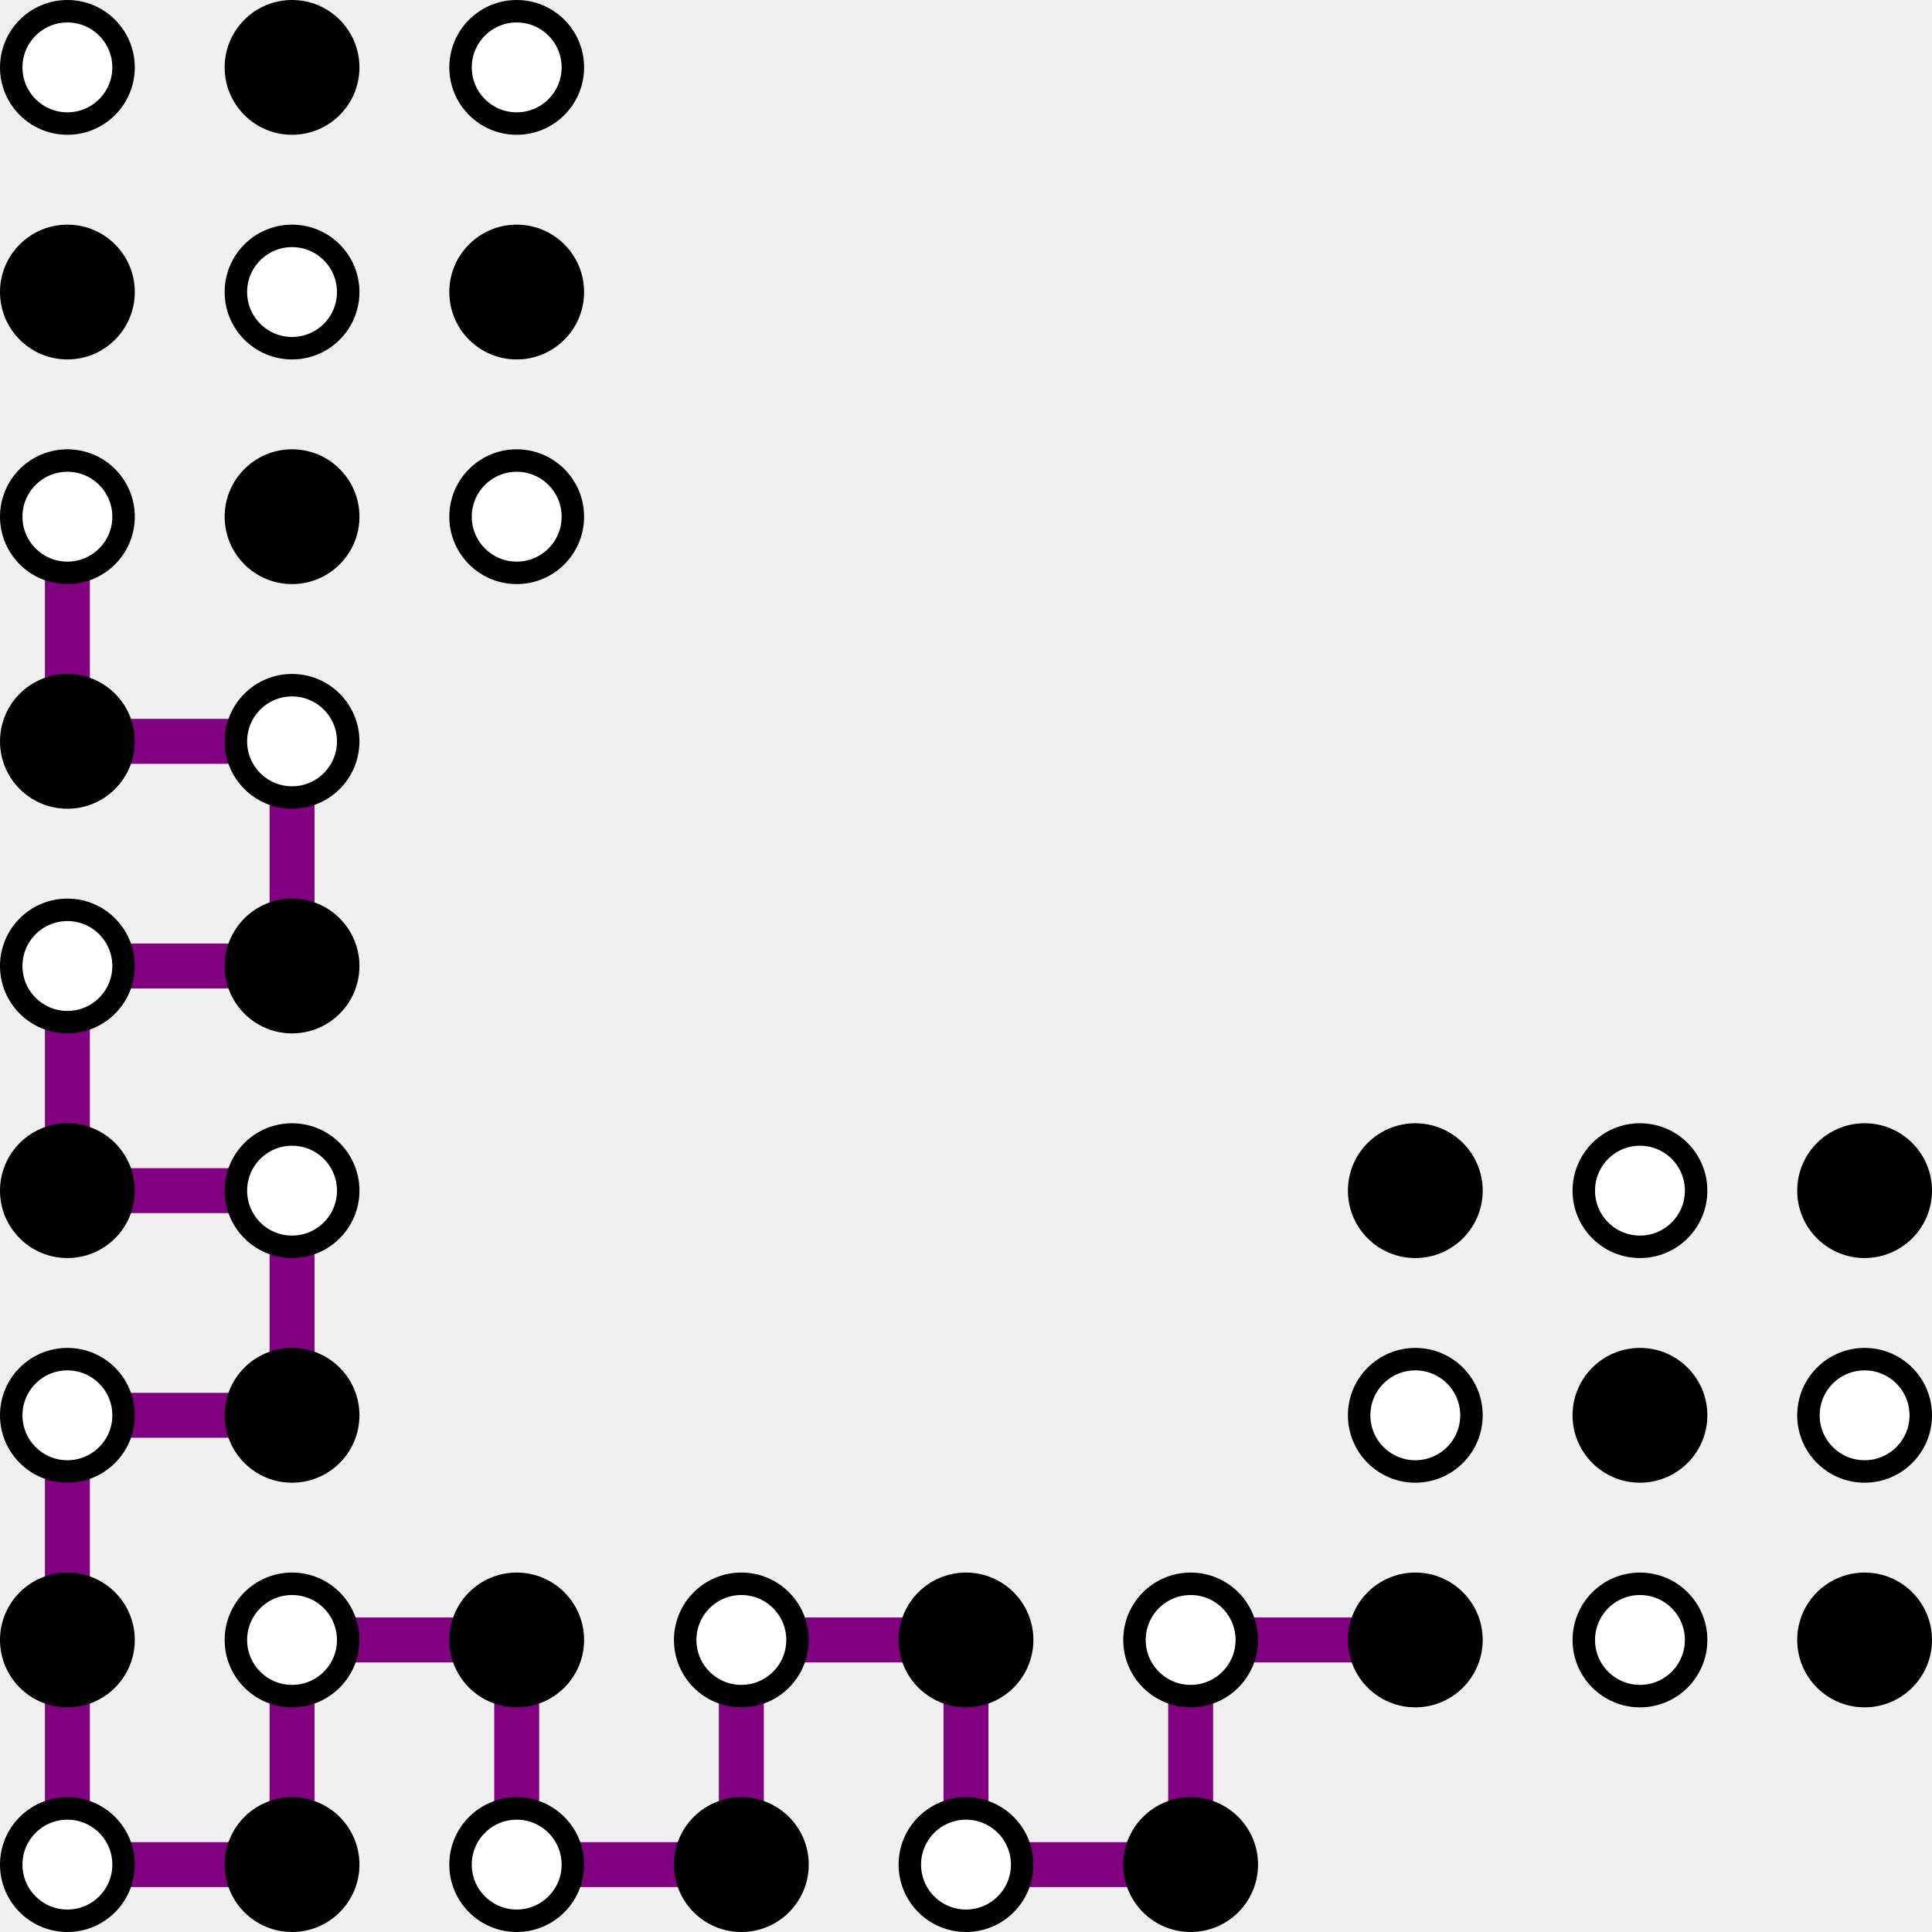
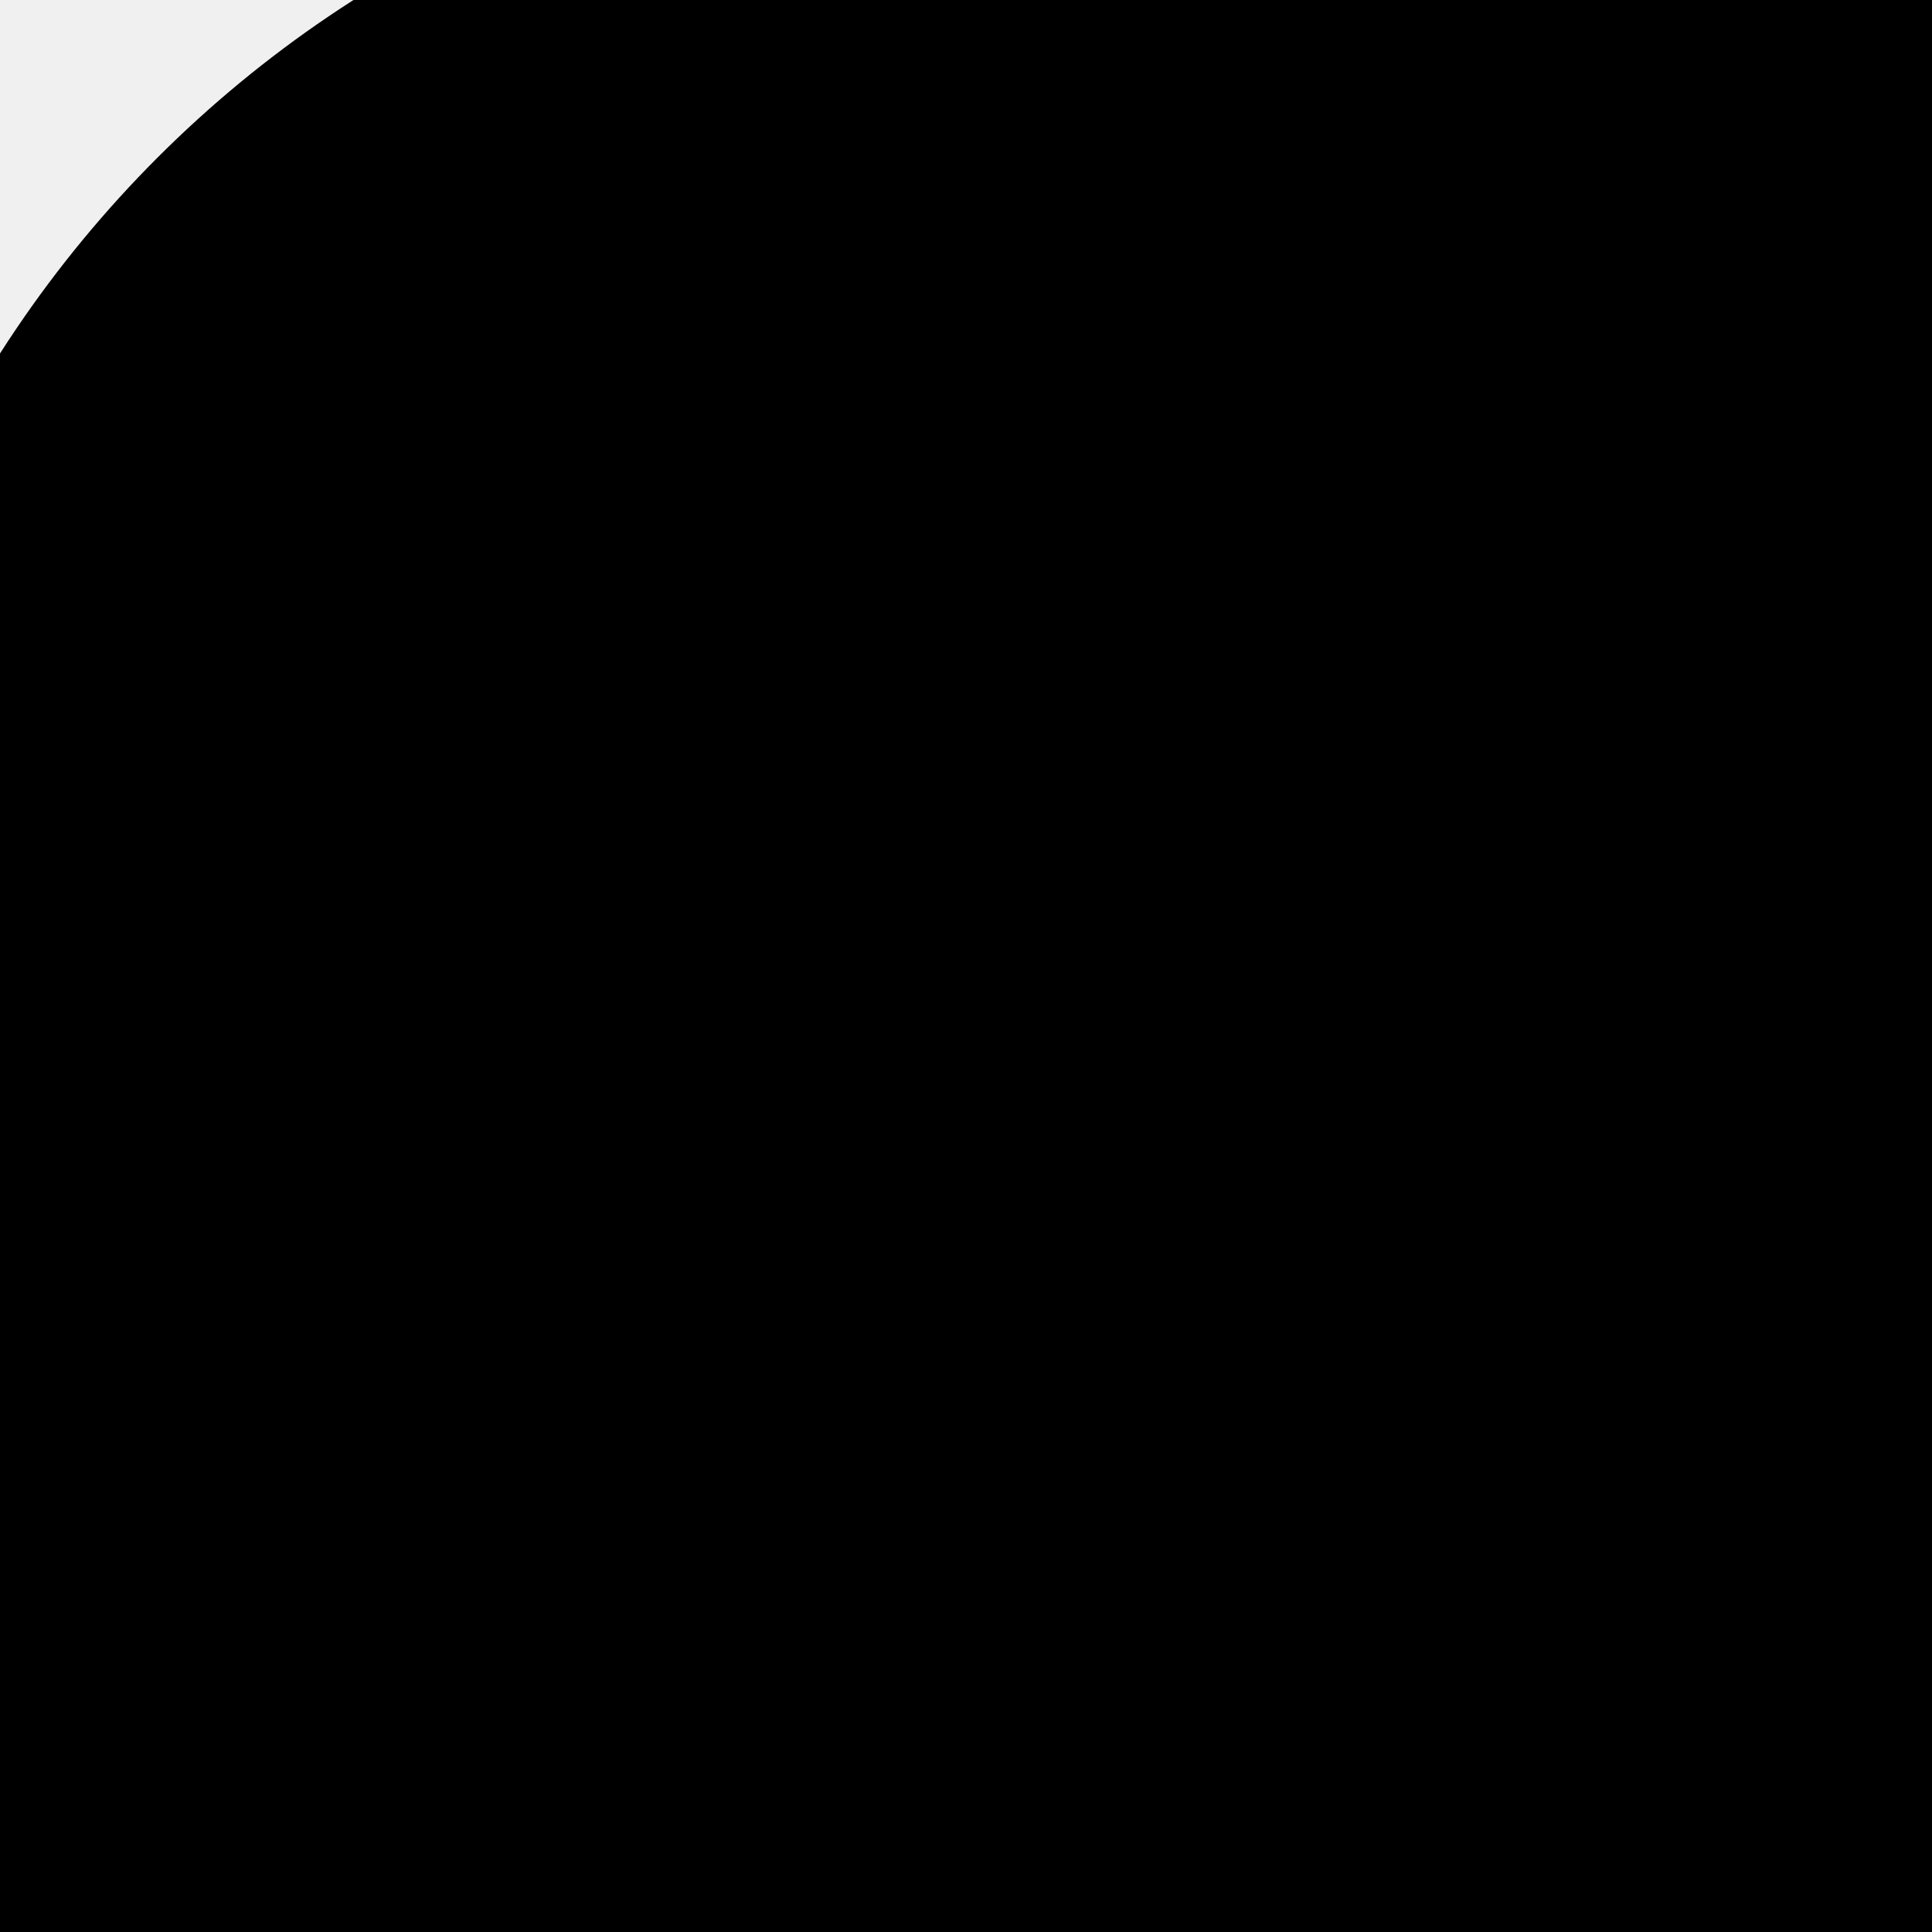
<svg xmlns="http://www.w3.org/2000/svg" xmlns:xlink="http://www.w3.org/1999/xlink" version="1.1" viewBox="-1 -1 172 172" width="172" height="172">
  <style>svg { background: #bbb }
  </style>
-   <symbol id="O" viewBox="-5 -5 10 10" overflow="visible">
+   <symbol id="O" viewBox="-5 -5 10 10" width="10" height="10" overflow="visible">
    <circle r="5" stroke="black" stroke-width="2" fill="white" />
  </symbol>
-   <symbol id="O_v1" viewBox="-5 -5 10 10" overflow="visible">
+   <symbol id="O_v1" viewBox="-5 -5 10 10" width="10" height="10" overflow="visible">
    <circle r="5" stroke="black" stroke-width="2" fill="black" />
  </symbol>
-   <symbol id="_7C" viewBox="-5 -5 10 10" overflow="visible">
+   <symbol id="_7C" viewBox="-5 -5 10 10" width="10" height="10" overflow="visible">
    <line y1="-5" y2="5" stroke="purple" stroke-width="4" />
  </symbol>
-   <symbol id="_2D" viewBox="-5 -5 10 10" overflow="visible">
+   <symbol id="_2D" viewBox="-5 -5 10 10" width="10" height="10" overflow="visible">
    <line x1="-5" x2="5" stroke="purple" stroke-width="4" />
  </symbol>
-   <use xlink:href="#_7C" x="0" y="50" width="10" height="10" />
-   <use xlink:href="#_2D" x="10" y="60" width="10" height="10" />
-   <use xlink:href="#_7C" x="20" y="70" width="10" height="10" />
-   <use xlink:href="#_2D" x="10" y="80" width="10" height="10" />
-   <use xlink:href="#_7C" x="0" y="90" width="10" height="10" />
-   <use xlink:href="#_2D" x="10" y="100" width="10" height="10" />
-   <use xlink:href="#_7C" x="20" y="110" width="10" height="10" />
-   <use xlink:href="#_2D" x="10" y="120" width="10" height="10" />
-   <use xlink:href="#_7C" x="0" y="130" width="10" height="10" />
-   <use xlink:href="#_2D" x="30" y="140" width="10" height="10" />
-   <use xlink:href="#_2D" x="70" y="140" width="10" height="10" />
-   <use xlink:href="#_2D" x="110" y="140" width="10" height="10" />
-   <use xlink:href="#_7C" x="0" y="150" width="10" height="10" />
-   <use xlink:href="#_7C" x="20" y="150" width="10" height="10" />
-   <use xlink:href="#_7C" x="40" y="150" width="10" height="10" />
-   <use xlink:href="#_7C" x="60" y="150" width="10" height="10" />
-   <use xlink:href="#_7C" x="80" y="150" width="10" height="10" />
-   <use xlink:href="#_7C" x="100" y="150" width="10" height="10" />
-   <use xlink:href="#_2D" x="10" y="160" width="10" height="10" />
-   <use xlink:href="#_2D" x="50" y="160" width="10" height="10" />
-   <use xlink:href="#_2D" x="90" y="160" width="10" height="10" />
-   <use xlink:href="#O" x="0" y="0" width="10" height="10" />
-   <use xlink:href="#O_v1" x="20" y="0" width="10" height="10" />
-   <use xlink:href="#O" x="40" y="0" width="10" height="10" />
-   <use xlink:href="#O_v1" x="0" y="20" width="10" height="10" />
-   <use xlink:href="#O" x="20" y="20" width="10" height="10" />
-   <use xlink:href="#O_v1" x="40" y="20" width="10" height="10" />
-   <use xlink:href="#O" x="0" y="40" width="10" height="10" />
-   <use xlink:href="#O_v1" x="20" y="40" width="10" height="10" />
-   <use xlink:href="#O" x="40" y="40" width="10" height="10" />
-   <use xlink:href="#O_v1" x="0" y="60" width="10" height="10" />
-   <use xlink:href="#O" x="20" y="60" width="10" height="10" />
-   <use xlink:href="#O" x="0" y="80" width="10" height="10" />
-   <use xlink:href="#O_v1" x="20" y="80" width="10" height="10" />
-   <use xlink:href="#O_v1" x="0" y="100" width="10" height="10" />
-   <use xlink:href="#O" x="20" y="100" width="10" height="10" />
-   <use xlink:href="#O_v1" x="120" y="100" width="10" height="10" />
-   <use xlink:href="#O" x="140" y="100" width="10" height="10" />
-   <use xlink:href="#O_v1" x="160" y="100" width="10" height="10" />
-   <use xlink:href="#O" x="0" y="120" width="10" height="10" />
-   <use xlink:href="#O_v1" x="20" y="120" width="10" height="10" />
-   <use xlink:href="#O" x="120" y="120" width="10" height="10" />
-   <use xlink:href="#O_v1" x="140" y="120" width="10" height="10" />
-   <use xlink:href="#O" x="160" y="120" width="10" height="10" />
-   <use xlink:href="#O_v1" x="0" y="140" width="10" height="10" />
-   <use xlink:href="#O" x="20" y="140" width="10" height="10" />
-   <use xlink:href="#O_v1" x="40" y="140" width="10" height="10" />
-   <use xlink:href="#O" x="60" y="140" width="10" height="10" />
-   <use xlink:href="#O_v1" x="80" y="140" width="10" height="10" />
-   <use xlink:href="#O" x="100" y="140" width="10" height="10" />
-   <use xlink:href="#O_v1" x="120" y="140" width="10" height="10" />
-   <use xlink:href="#O" x="140" y="140" width="10" height="10" />
-   <use xlink:href="#O_v1" x="160" y="140" width="10" height="10" />
-   <use xlink:href="#O" x="0" y="160" width="10" height="10" />
-   <use xlink:href="#O_v1" x="20" y="160" width="10" height="10" />
-   <use xlink:href="#O" x="40" y="160" width="10" height="10" />
-   <use xlink:href="#O_v1" x="60" y="160" width="10" height="10" />
-   <use xlink:href="#O" x="80" y="160" width="10" height="10" />
-   <use xlink:href="#O_v1" x="100" y="160" width="10" height="10" />
+   <use xlink:href="#_7C" x="0" y="50" />
+   <use xlink:href="#_2D" x="10" y="60" />
+   <use xlink:href="#_7C" x="20" y="70" />
+   <use xlink:href="#_2D" x="10" y="80" />
+   <use xlink:href="#_7C" x="0" y="90" />
+   <use xlink:href="#_2D" x="10" y="100" />
+   <use xlink:href="#_7C" x="20" y="110" />
+   <use xlink:href="#_2D" x="10" y="120" />
+   <use xlink:href="#_7C" x="0" y="130" />
+   <use xlink:href="#_2D" x="30" y="140" />
+   <use xlink:href="#_2D" x="70" y="140" />
+   <use xlink:href="#_2D" x="110" y="140" />
+   <use xlink:href="#_7C" x="0" y="150" />
+   <use xlink:href="#_7C" x="20" y="150" />
+   <use xlink:href="#_7C" x="40" y="150" />
+   <use xlink:href="#_7C" x="60" y="150" />
+   <use xlink:href="#_7C" x="80" y="150" />
+   <use xlink:href="#_7C" x="100" y="150" />
+   <use xlink:href="#_2D" x="10" y="160" />
+   <use xlink:href="#_2D" x="50" y="160" />
+   <use xlink:href="#_2D" x="90" y="160" />
+   <use xlink:href="#O" x="0" y="0" />
+   <use xlink:href="#O_v1" x="20" y="0" />
+   <use xlink:href="#O" x="40" y="0" />
+   <use xlink:href="#O_v1" x="0" y="20" />
+   <use xlink:href="#O" x="20" y="20" />
+   <use xlink:href="#O_v1" x="40" y="20" />
+   <use xlink:href="#O" x="0" y="40" />
+   <use xlink:href="#O_v1" x="20" y="40" />
+   <use xlink:href="#O" x="40" y="40" />
+   <use xlink:href="#O_v1" x="0" y="60" />
+   <use xlink:href="#O" x="20" y="60" />
+   <use xlink:href="#O" x="0" y="80" />
+   <use xlink:href="#O_v1" x="20" y="80" />
+   <use xlink:href="#O_v1" x="0" y="100" />
+   <use xlink:href="#O" x="20" y="100" />
+   <use xlink:href="#O_v1" x="120" y="100" />
+   <use xlink:href="#O" x="140" y="100" />
+   <use xlink:href="#O_v1" x="160" y="100" />
+   <use xlink:href="#O" x="0" y="120" />
+   <use xlink:href="#O_v1" x="20" y="120" />
+   <use xlink:href="#O" x="120" y="120" />
+   <use xlink:href="#O_v1" x="140" y="120" />
+   <use xlink:href="#O" x="160" y="120" />
+   <use xlink:href="#O_v1" x="0" y="140" />
+   <use xlink:href="#O" x="20" y="140" />
+   <use xlink:href="#O_v1" x="40" y="140" />
+   <use xlink:href="#O" x="60" y="140" />
+   <use xlink:href="#O_v1" x="80" y="140" />
+   <use xlink:href="#O" x="100" y="140" />
+   <use xlink:href="#O_v1" x="120" y="140" />
+   <use xlink:href="#O" x="140" y="140" />
+   <use xlink:href="#O_v1" x="160" y="140" />
+   <use xlink:href="#O" x="0" y="160" />
+   <use xlink:href="#O_v1" x="20" y="160" />
+   <use xlink:href="#O" x="40" y="160" />
+   <use xlink:href="#O_v1" x="60" y="160" />
+   <use xlink:href="#O" x="80" y="160" />
+   <use xlink:href="#O_v1" x="100" y="160" />
</svg>
